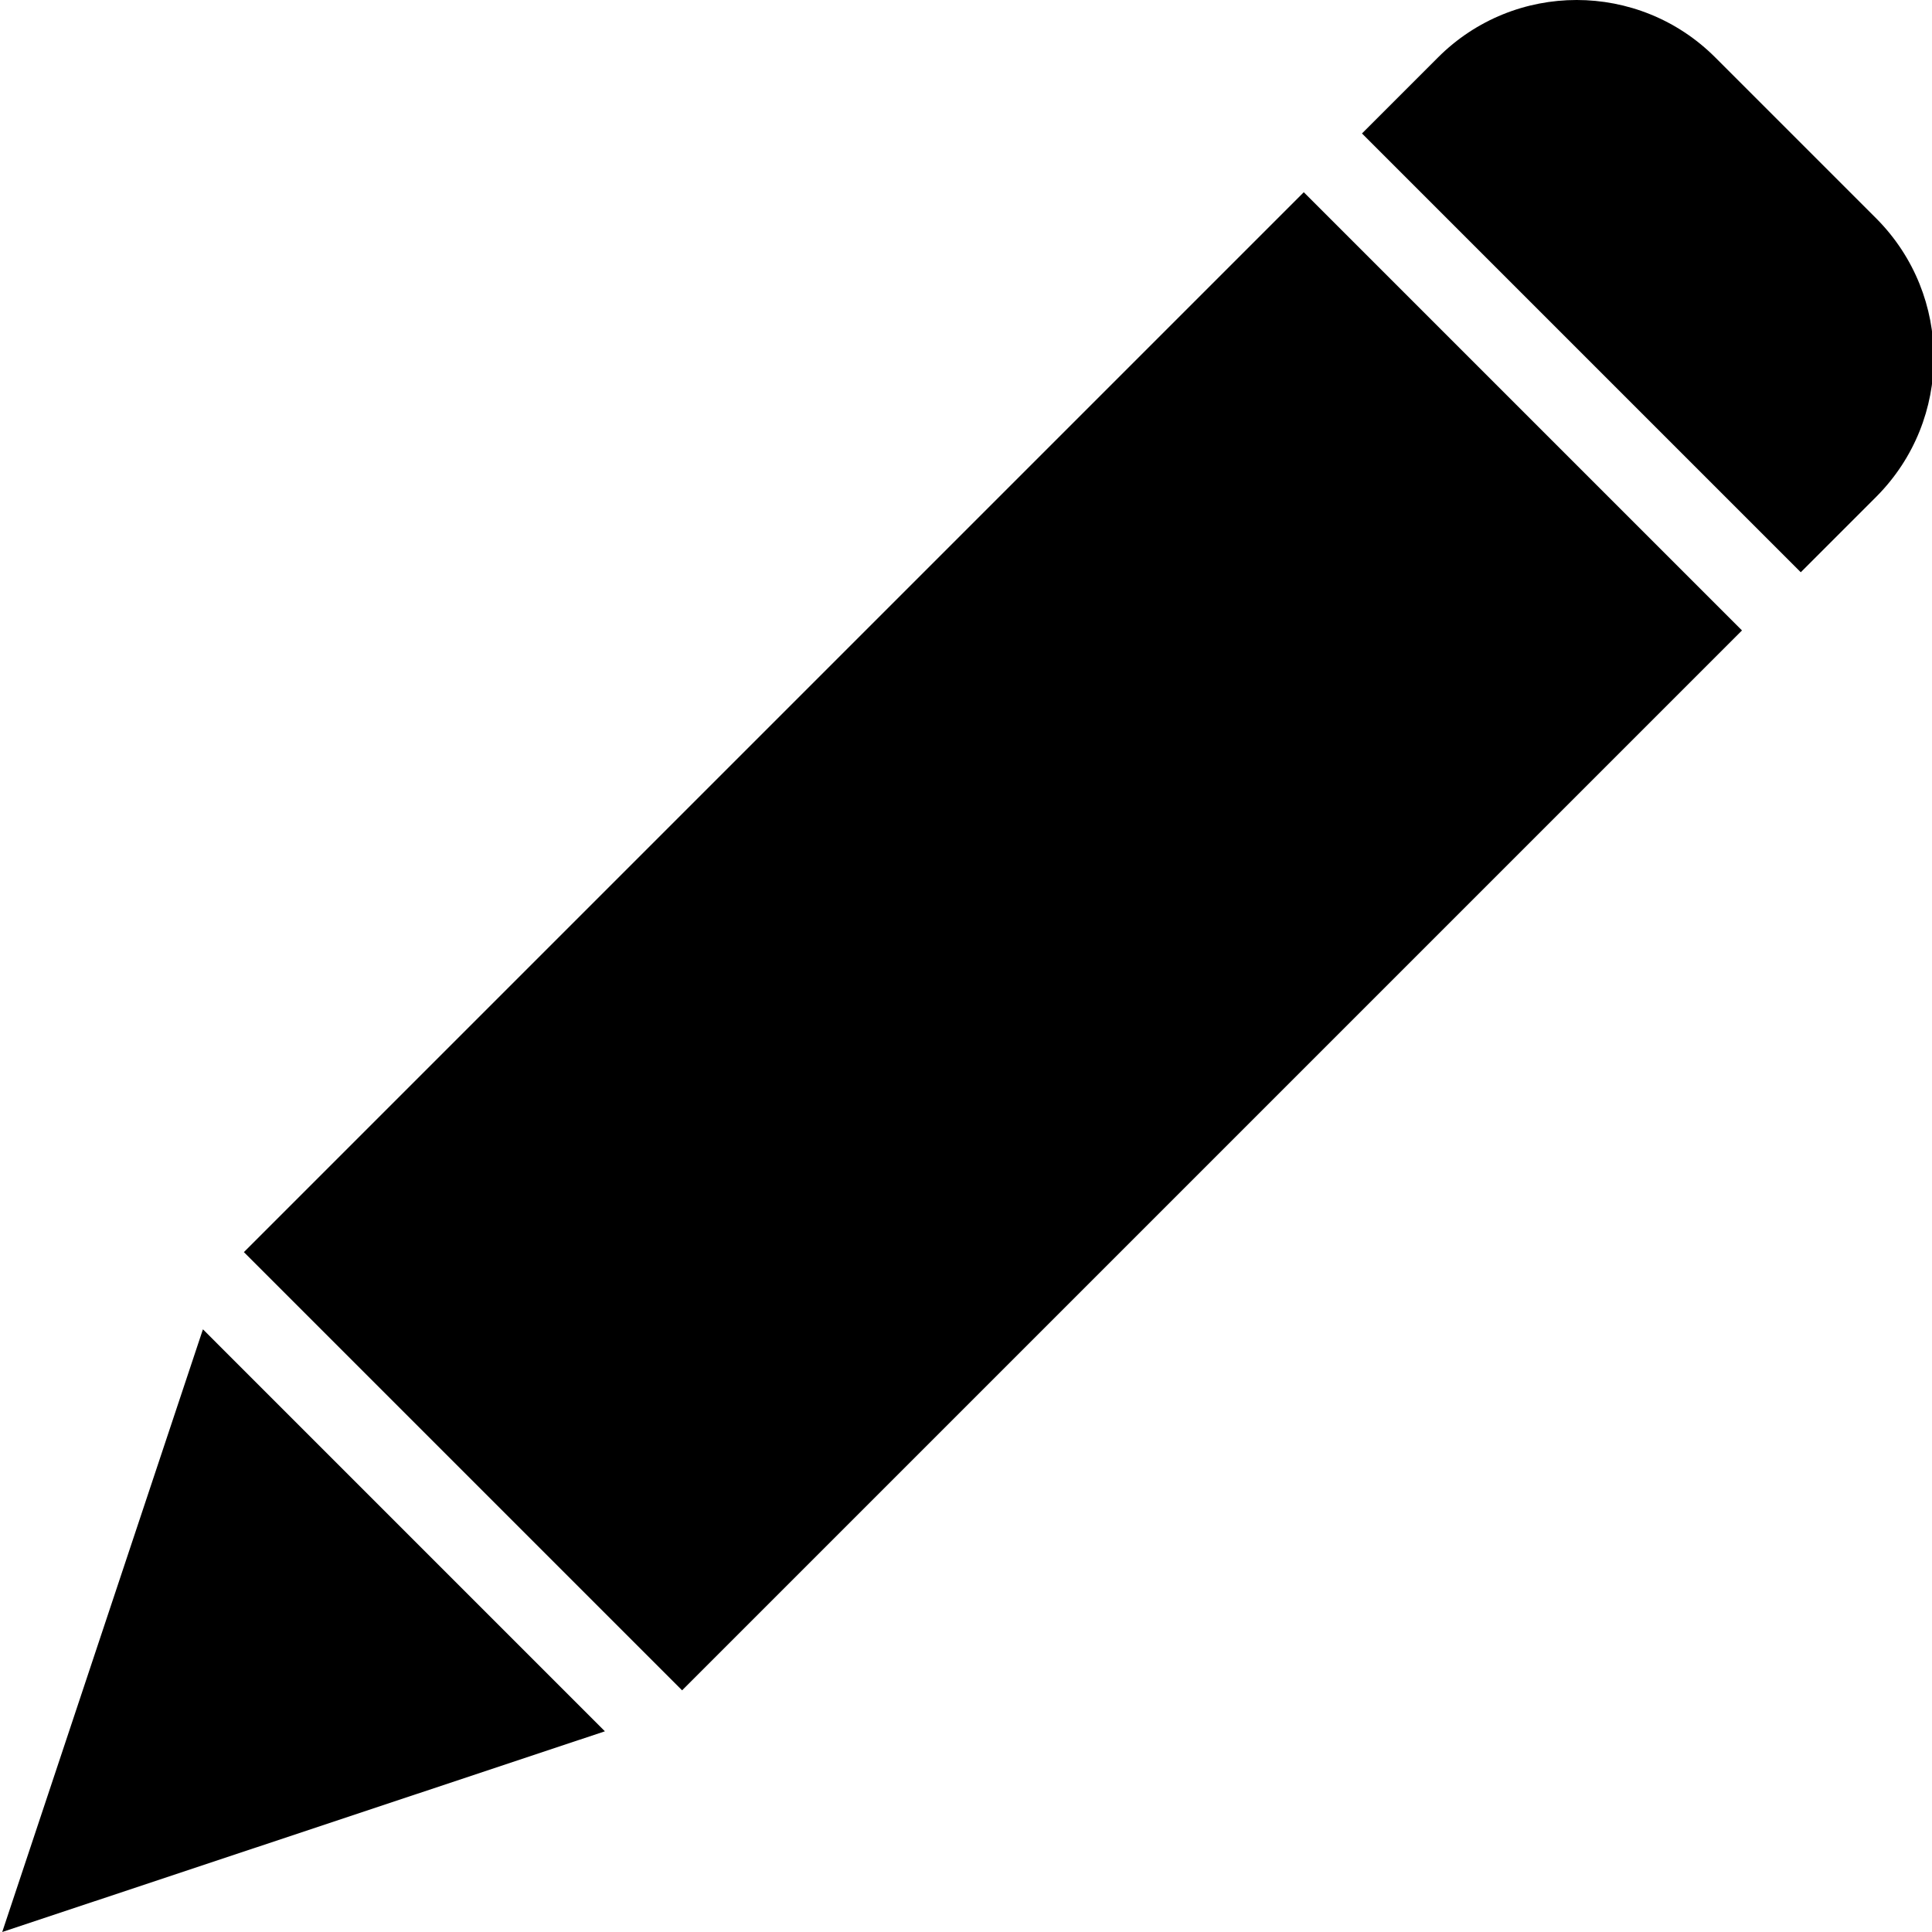
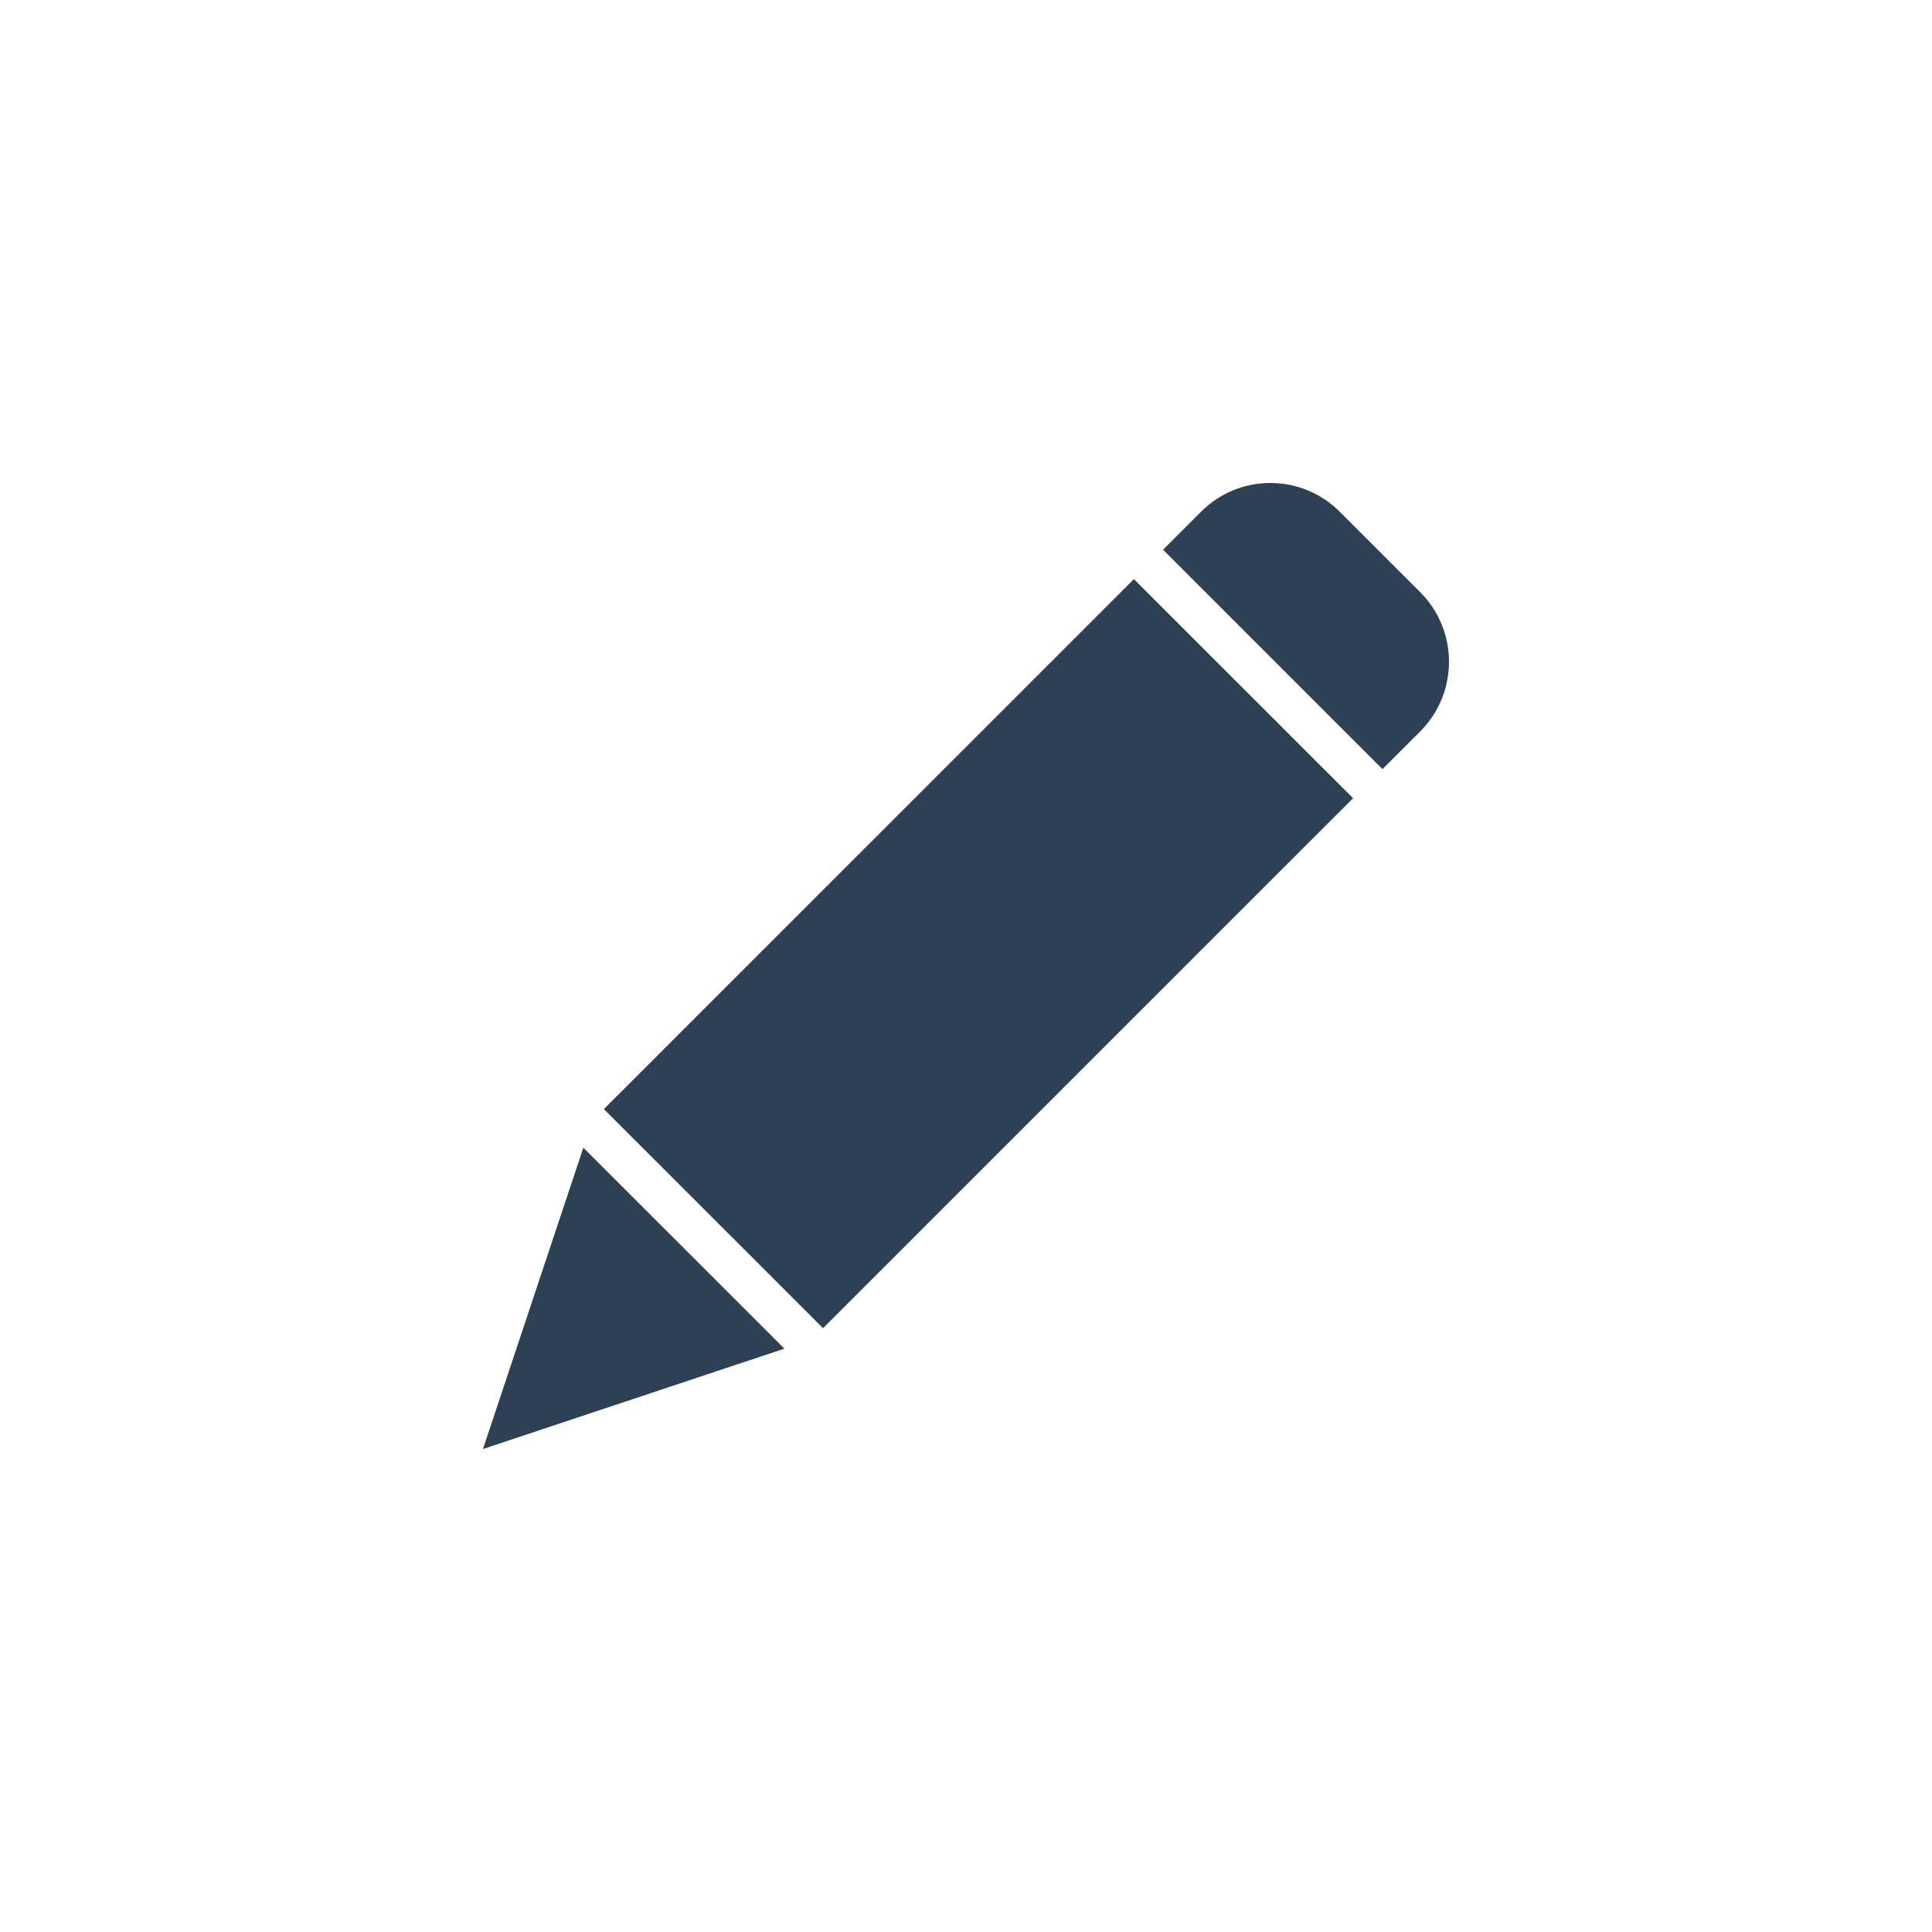
- <svg xmlns="http://www.w3.org/2000/svg" height="325pt" viewBox="0 0 325 325.375" width="325pt">
-   <path d="m114.688 284.676-73.801-73.801 178.5-178.5 73.801 73.801zm-80.699-60.801 67.699 67.699-101.5 33.801zm281.898-140.301-12.801 12.801-73.898-73.898 12.801-12.801c12.895-12.902 33.805-12.902 46.699 0l27.199 27.199c12.801 12.938 12.801 33.766 0 46.699zm0 0" />
+ <svg xmlns="http://www.w3.org/2000/svg" width="32" height="32" viewBox="0 0 32 32" fill="none">
+   <path d="M13.632 21.999L10.002 18.37L18.781 9.592L22.411 13.221L13.632 21.999ZM9.662 19.009L12.992 22.338L8 24L9.662 19.009ZM23.528 12.11L22.898 12.739L19.264 9.105L19.893 8.476C20.527 7.841 21.556 7.841 22.19 8.476L23.528 9.813C24.157 10.45 24.157 11.474 23.528 12.11Z" fill="#2E4053" />
</svg>
